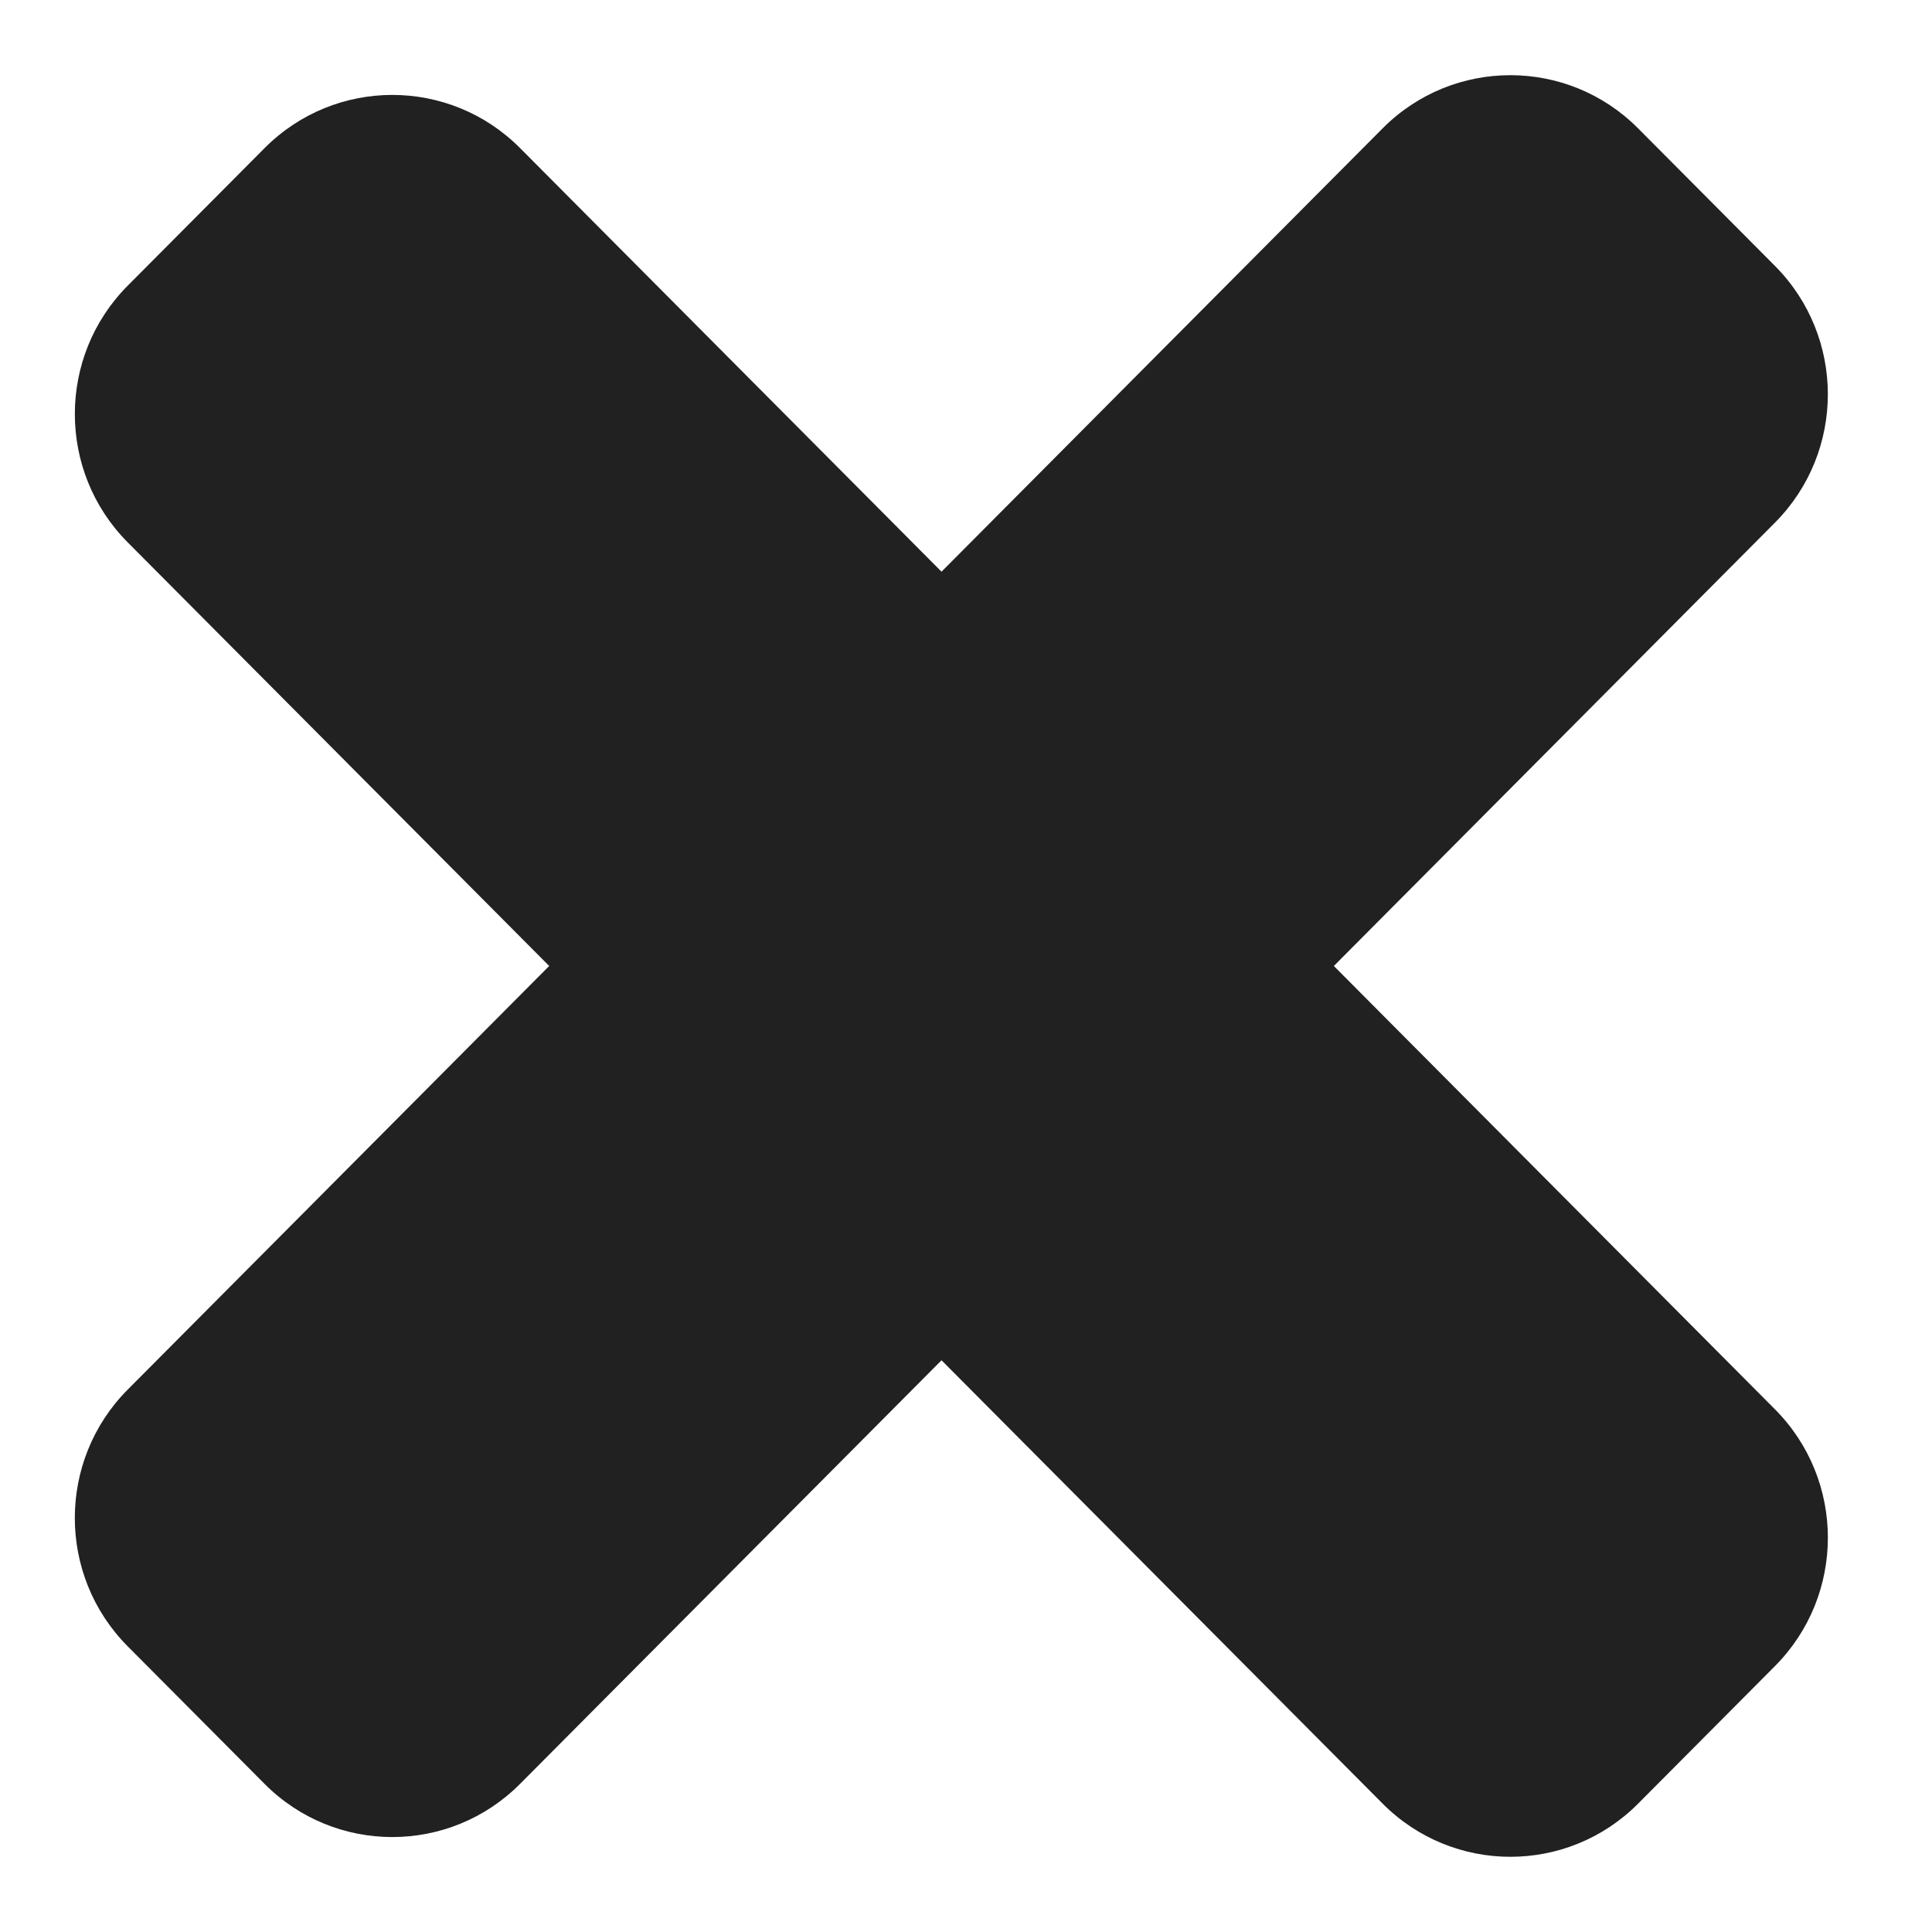
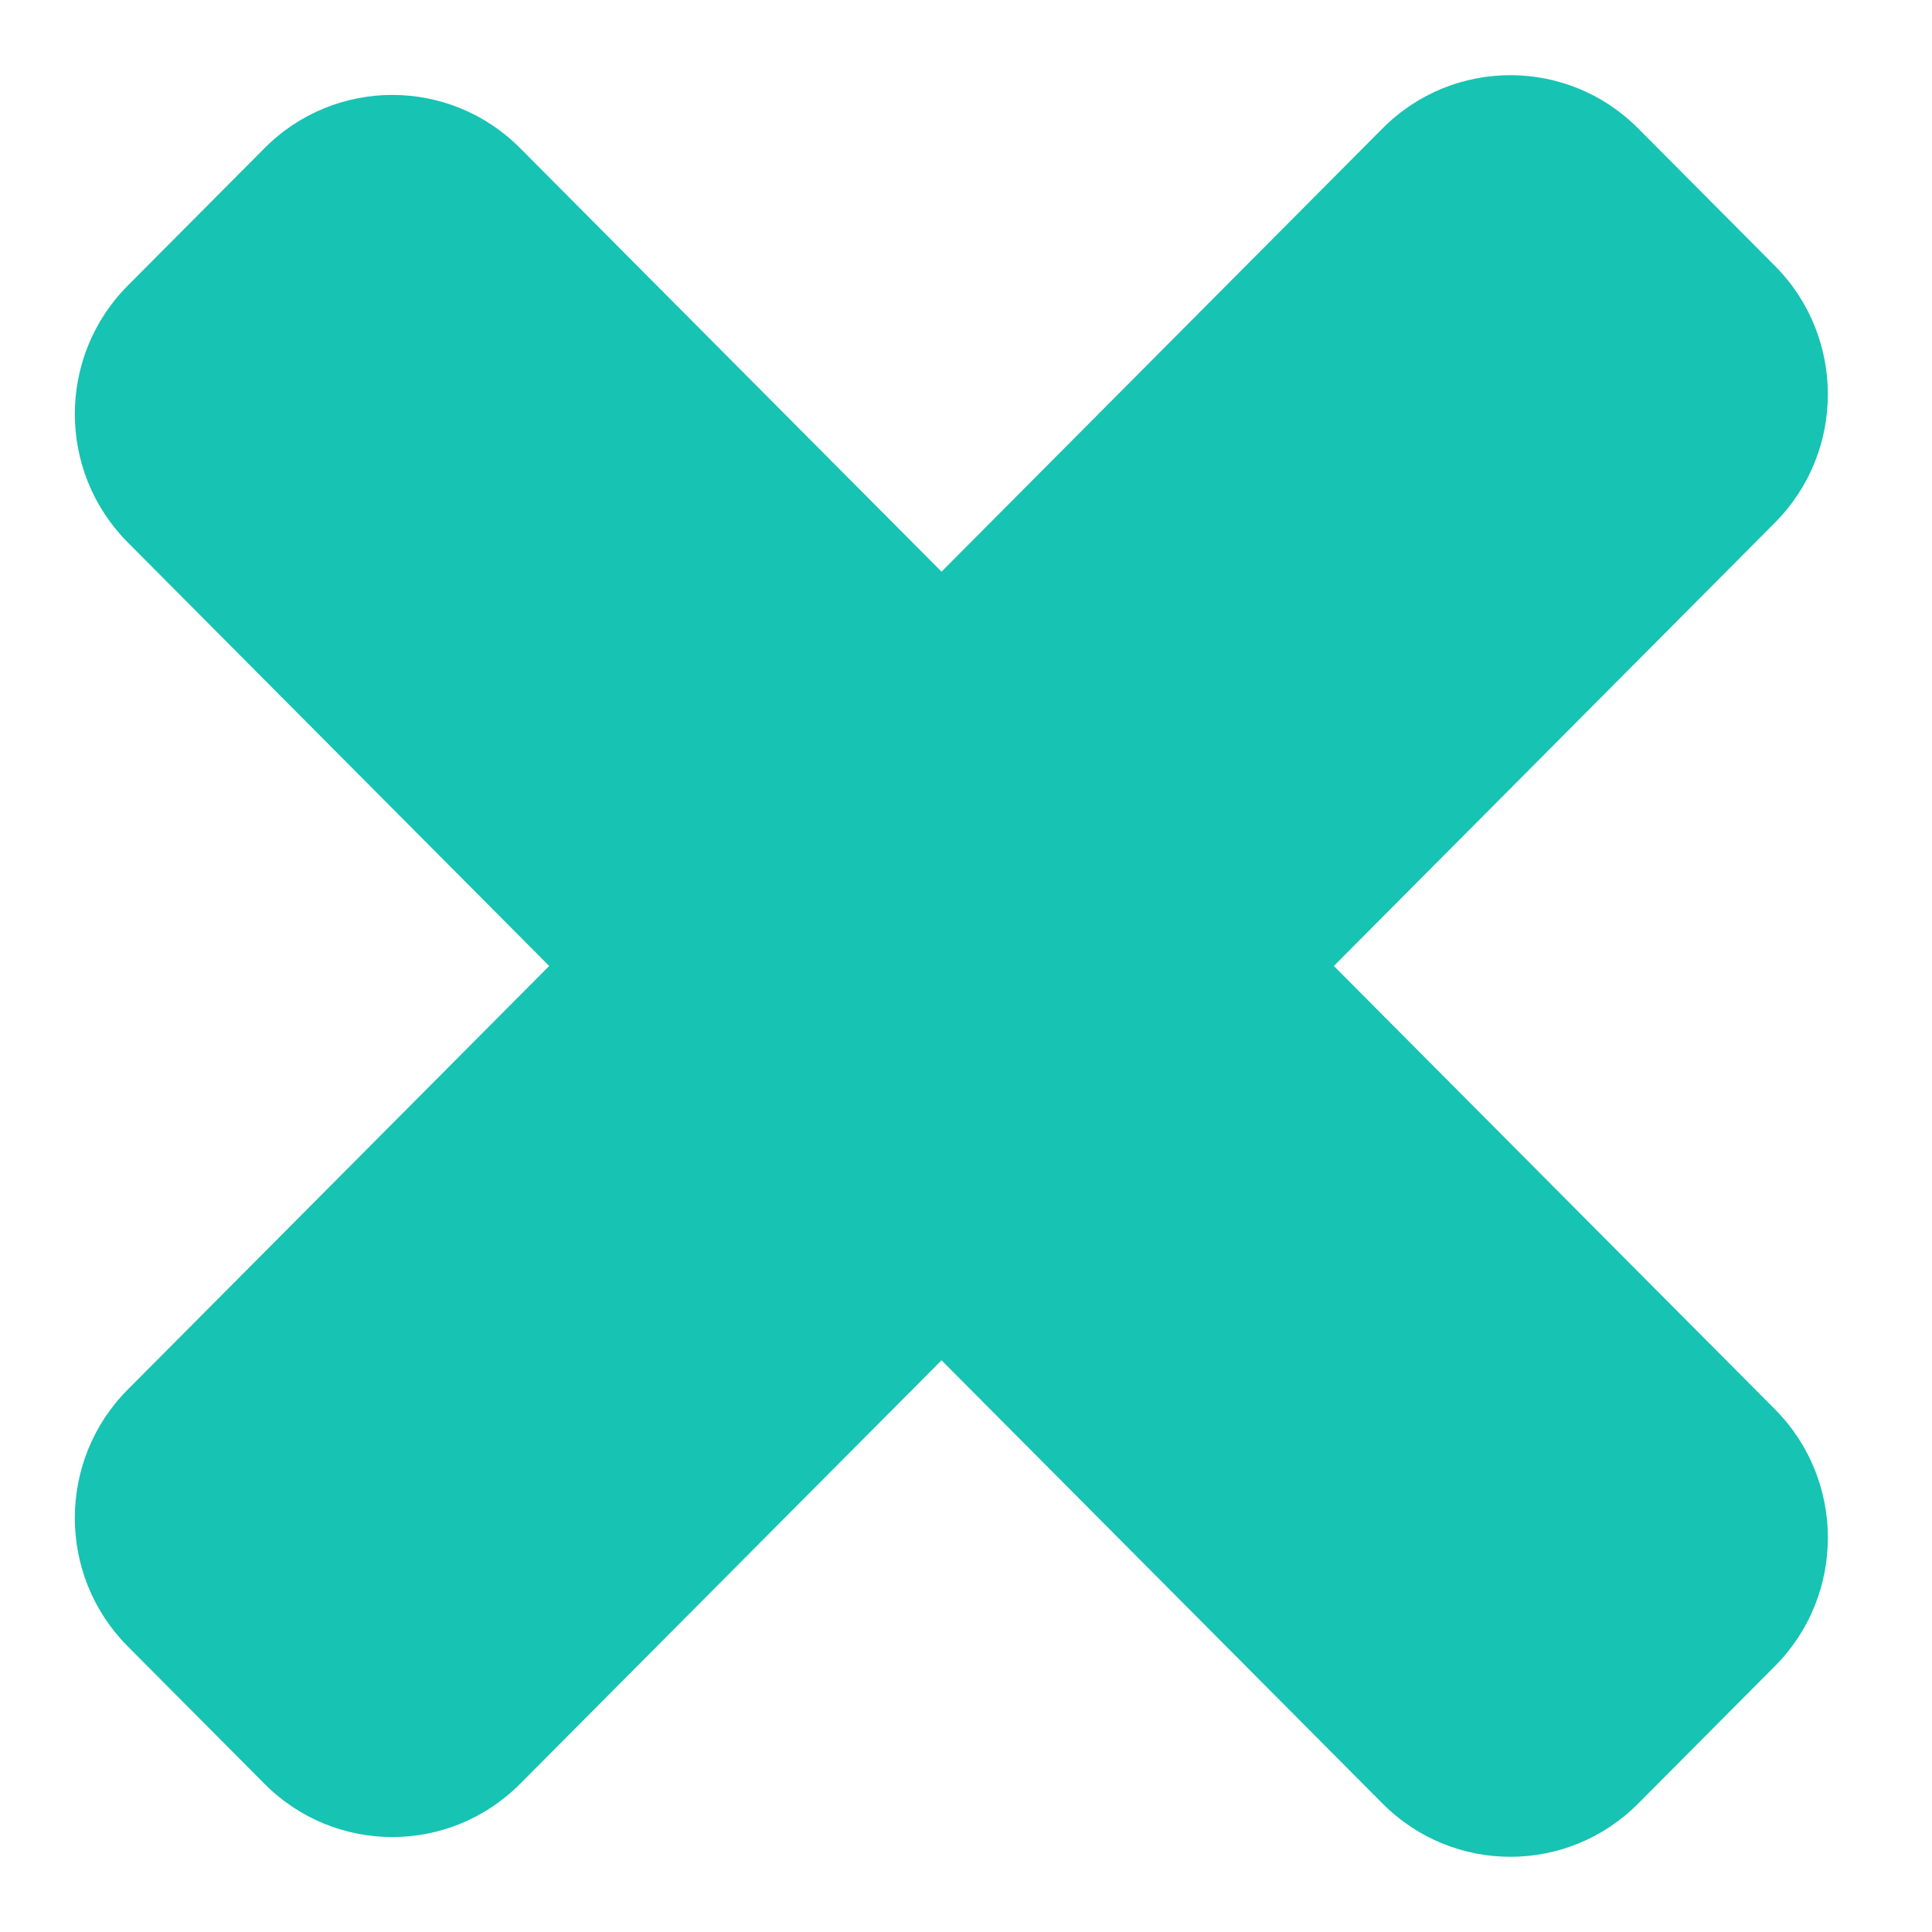
<svg xmlns="http://www.w3.org/2000/svg" width="32" height="32" viewBox="0 0 32 32" fill="none">
-   <rect width="35.468" height="9.213" rx="3" transform="matrix(0.705326 0.708883 -0.705326 0.708883 6.49829 0.326538)" fill="#212121" />
-   <rect width="35.468" height="9.213" rx="3" transform="matrix(-0.705326 0.708883 -0.705326 -0.708883 31.5144 6.53052)" fill="#212121" />
+   <rect width="35.468" height="9.213" rx="3" transform="matrix(0.705326 0.708883 -0.705326 0.708883 6.49829 0.326538)" fill="#17C3B2" />
+   <rect width="35.468" height="9.213" rx="3" transform="matrix(-0.705326 0.708883 -0.705326 -0.708883 31.5144 6.53052)" fill="#17C3B2" />
</svg>
